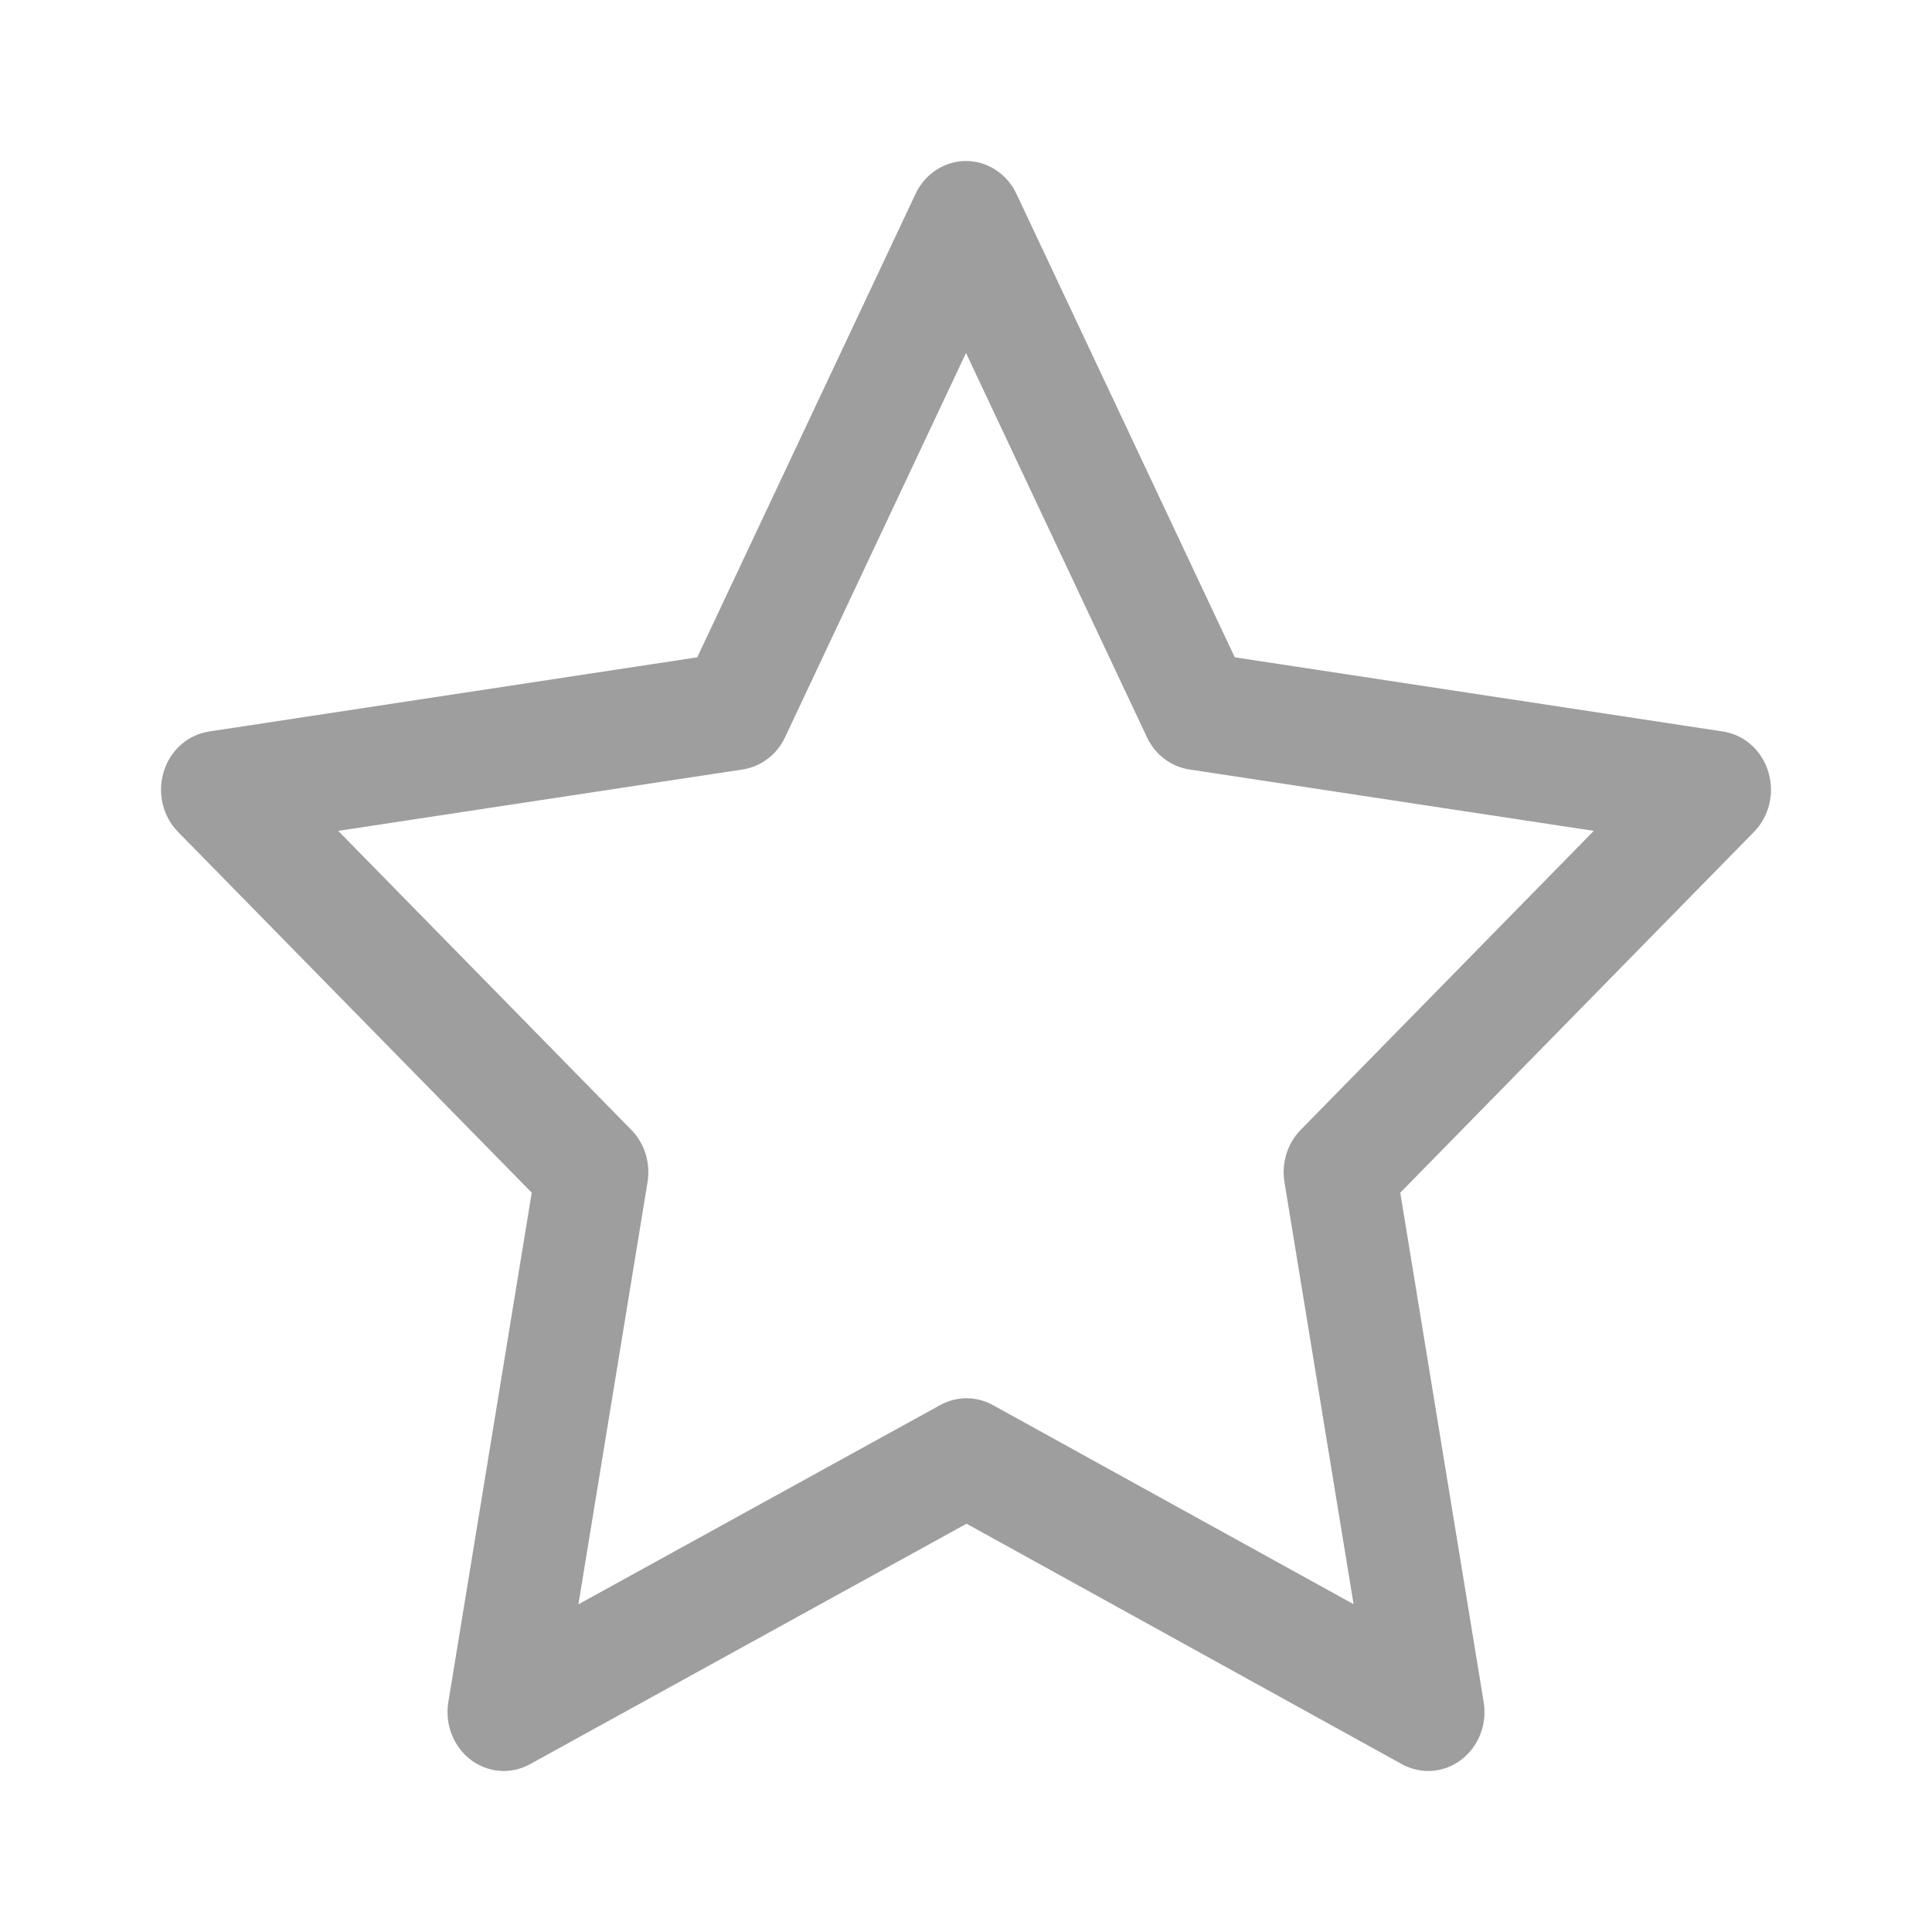
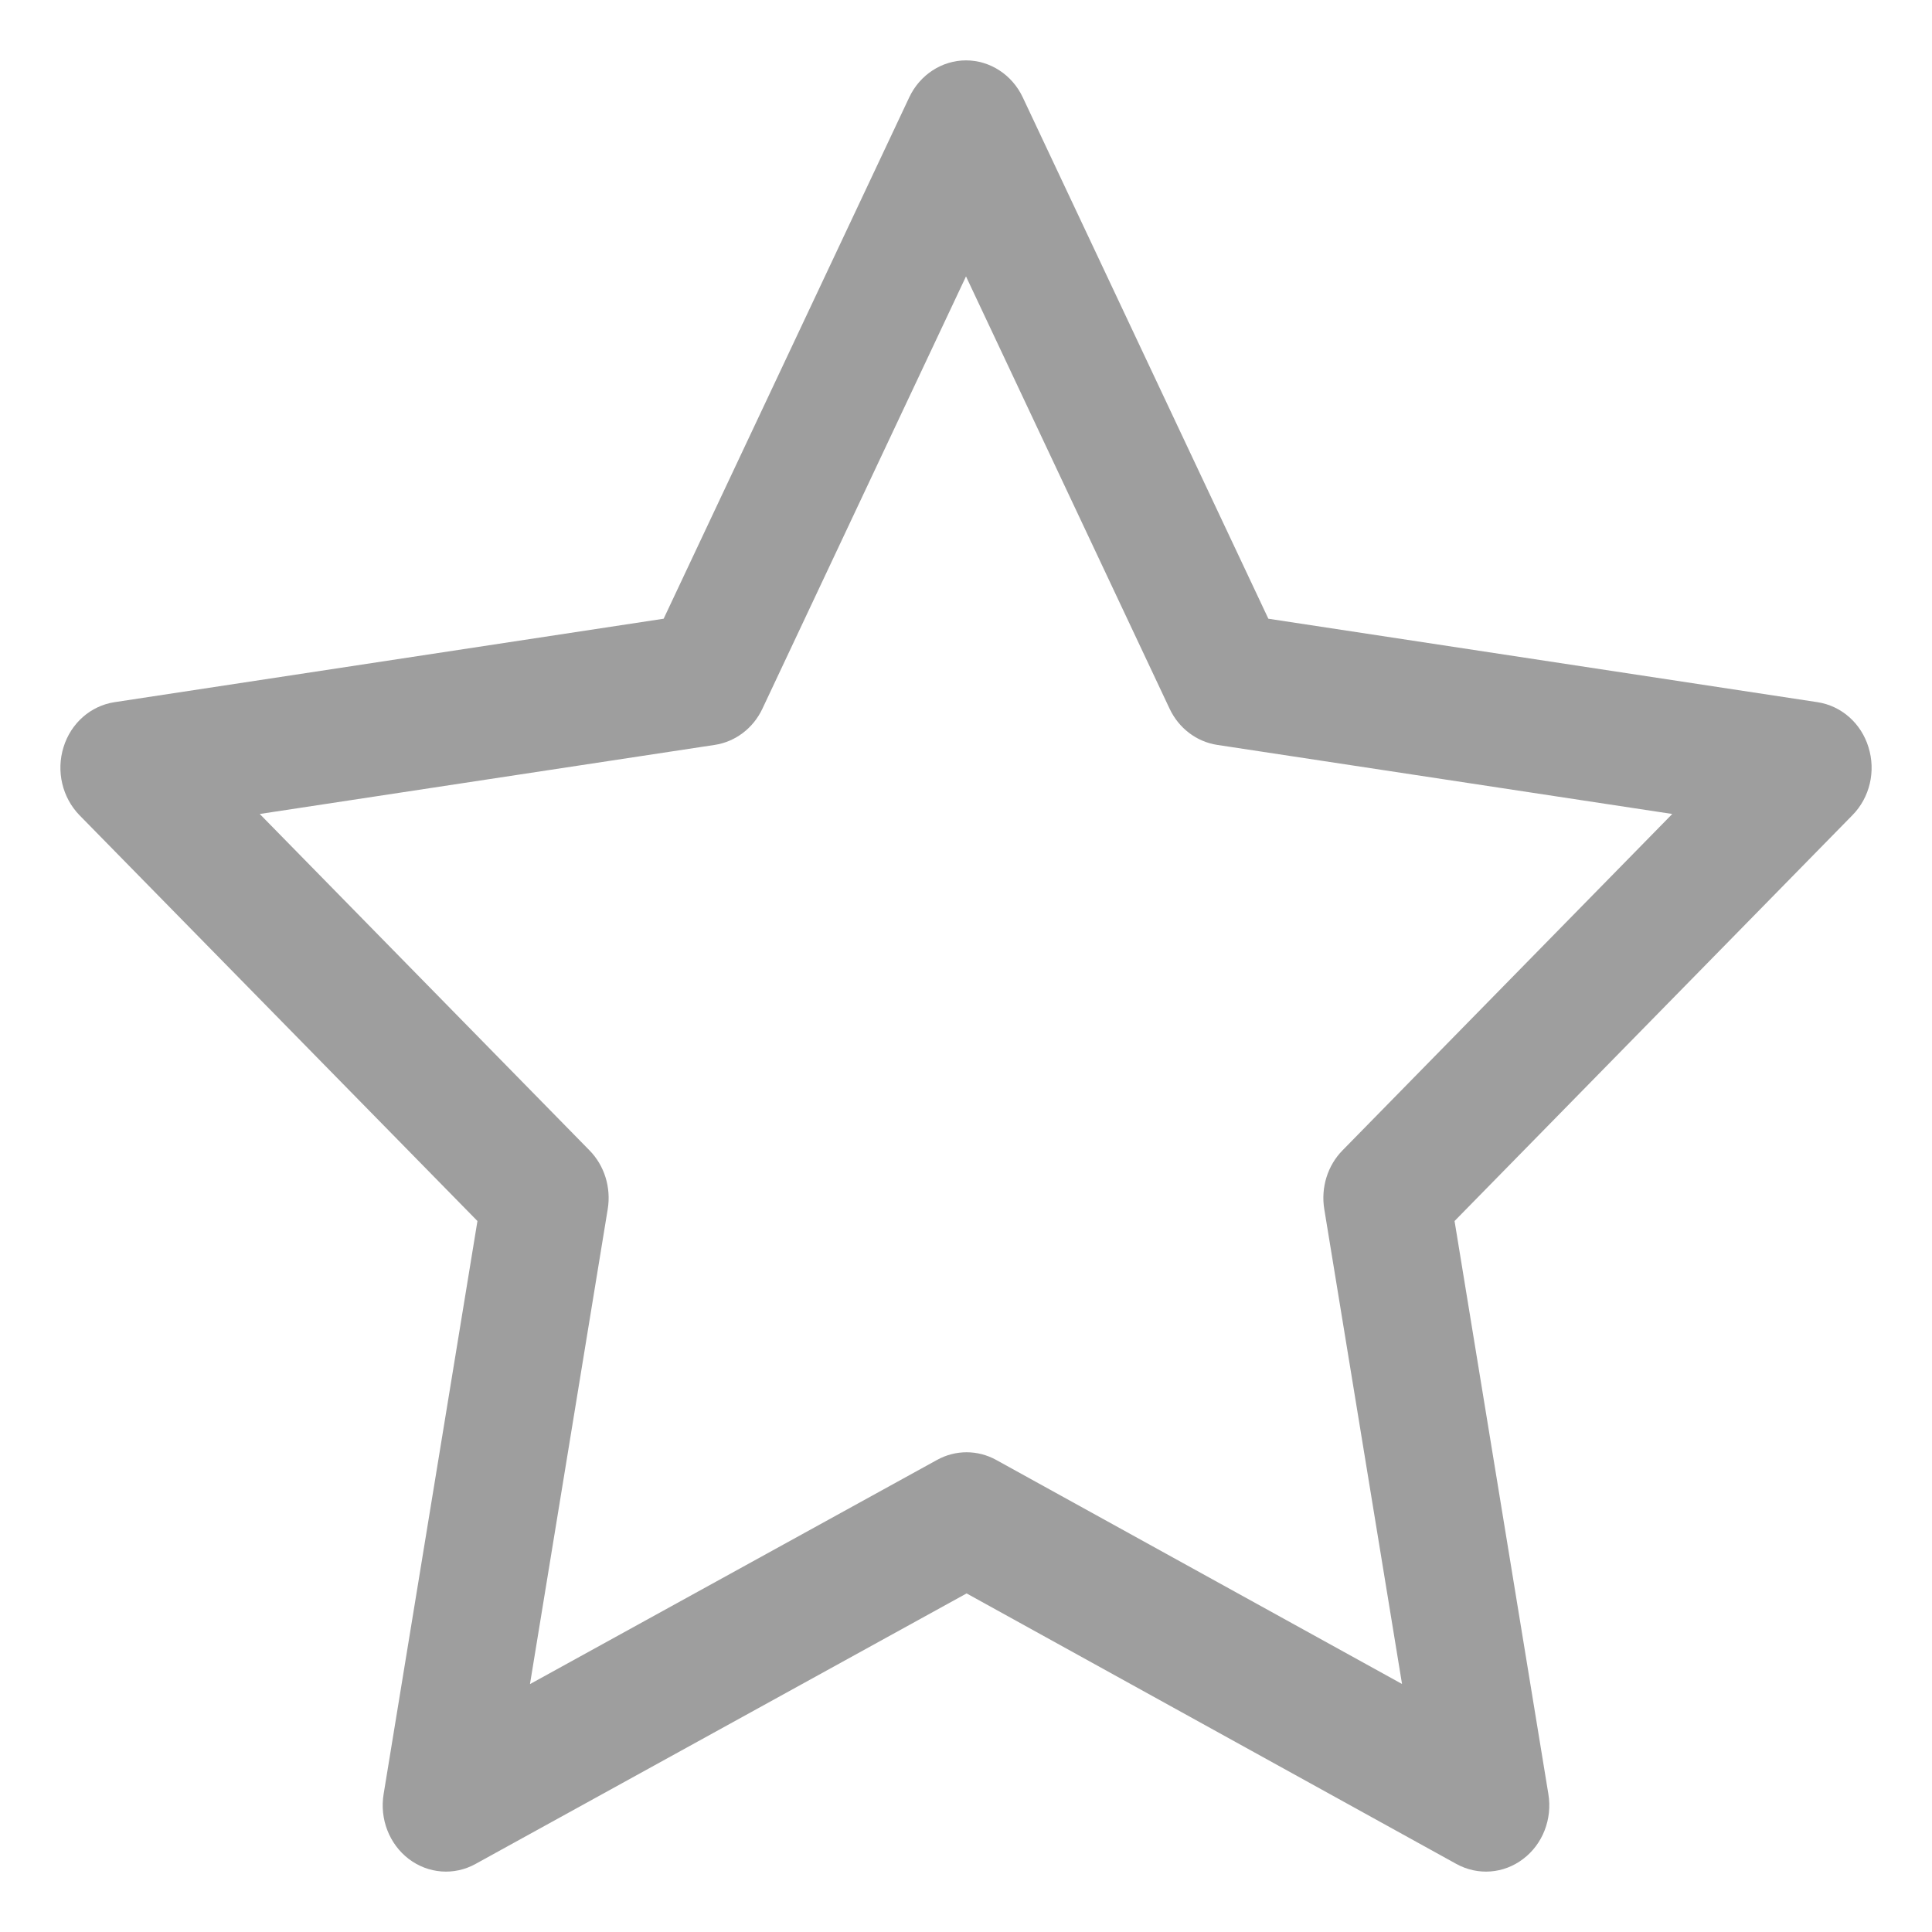
- <svg xmlns="http://www.w3.org/2000/svg" width="18" height="18" viewBox="0 0 18 18" fill="none">
-   <path fill-rule="evenodd" clip-rule="evenodd" d="M9 1.5C9.199 1.5 9.382 1.619 9.47 1.806L11.504 6.124L16.051 6.815C16.249 6.845 16.413 6.989 16.474 7.188C16.536 7.387 16.485 7.605 16.341 7.751L13.046 11.112L13.823 15.858C13.857 16.064 13.776 16.273 13.614 16.395C13.453 16.518 13.239 16.534 13.062 16.437L9.005 14.196L4.937 16.437C4.761 16.534 4.547 16.518 4.385 16.395C4.224 16.272 4.143 16.064 4.177 15.858L4.954 11.112L1.659 7.751C1.516 7.605 1.464 7.387 1.526 7.188C1.587 6.989 1.751 6.845 1.949 6.815L6.496 6.124L8.53 1.806C8.618 1.619 8.801 1.5 9 1.5ZM9 3.289L7.314 6.869C7.238 7.031 7.09 7.143 6.919 7.169L3.151 7.741L5.882 10.527C6.006 10.653 6.062 10.835 6.033 11.013L5.389 14.947L8.761 13.09C8.914 13.006 9.096 13.006 9.249 13.09L12.611 14.946L11.967 11.013C11.938 10.835 11.994 10.653 12.118 10.527L14.849 7.741L11.081 7.169C10.91 7.143 10.762 7.031 10.686 6.869L9 3.289Z" fill="#9E9E9E" />
+ <svg xmlns="http://www.w3.org/2000/svg" width="16" height="16" viewBox="0 0 16 16" fill="none">
+   <path fill-rule="evenodd" clip-rule="evenodd" d="M8 0.5C8.199 0.5 8.382 0.619 8.47 0.806L10.504 5.124L15.051 5.815C15.249 5.845 15.413 5.989 15.474 6.188C15.536 6.387 15.485 6.605 15.341 6.751L12.046 10.112L12.823 14.858C12.857 15.064 12.776 15.273 12.614 15.395C12.453 15.518 12.239 15.534 12.062 15.437L8.005 13.196L3.937 15.437C3.761 15.534 3.547 15.518 3.385 15.395C3.224 15.272 3.143 15.064 3.177 14.858L3.954 10.112L0.658 6.751C0.516 6.605 0.464 6.387 0.526 6.188C0.587 5.989 0.751 5.845 0.949 5.815L5.496 5.124L7.53 0.806C7.618 0.619 7.801 0.5 8 0.5ZM8 2.289L6.314 5.869C6.238 6.031 6.09 6.143 5.919 6.169L2.151 6.741L4.882 9.527C5.006 9.653 5.062 9.835 5.033 10.013L4.389 13.947L7.761 12.09C7.914 12.006 8.096 12.006 8.249 12.09L11.611 13.946L10.967 10.013C10.938 9.835 10.994 9.653 11.118 9.527L13.849 6.741L10.081 6.169C9.91 6.143 9.762 6.031 9.686 5.869L8 2.289Z" fill="#9E9E9E" />
</svg>
